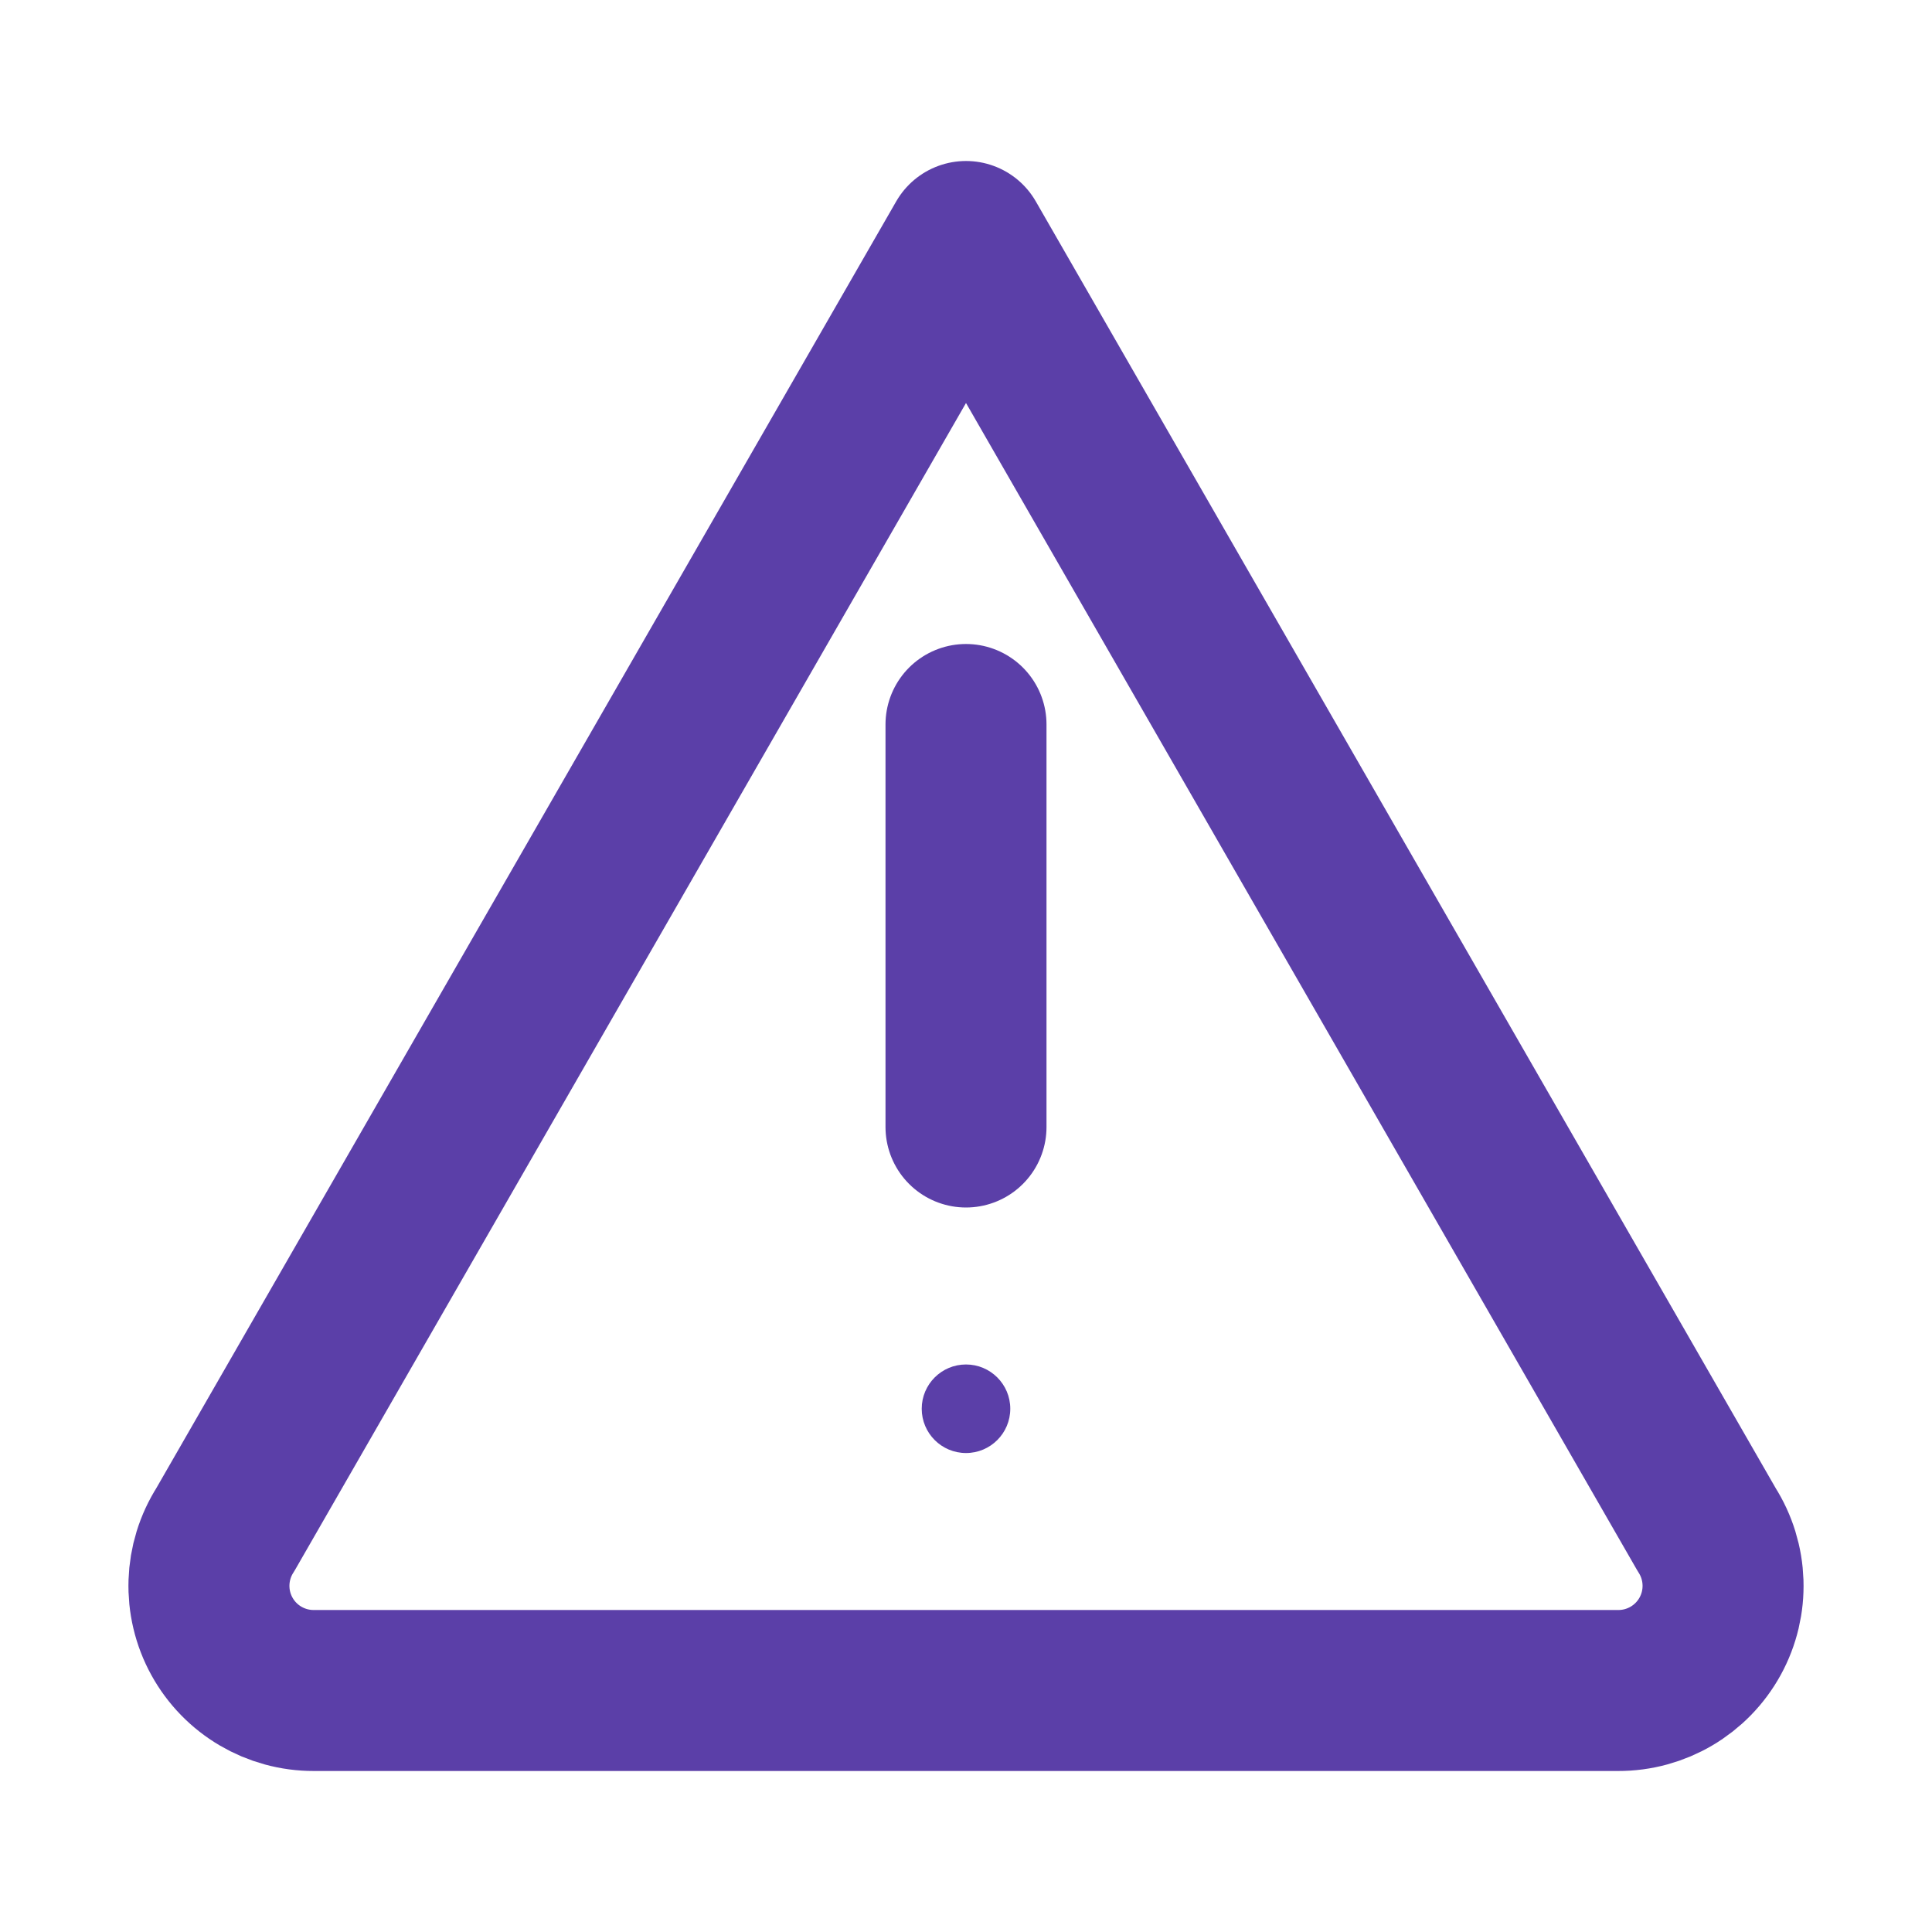
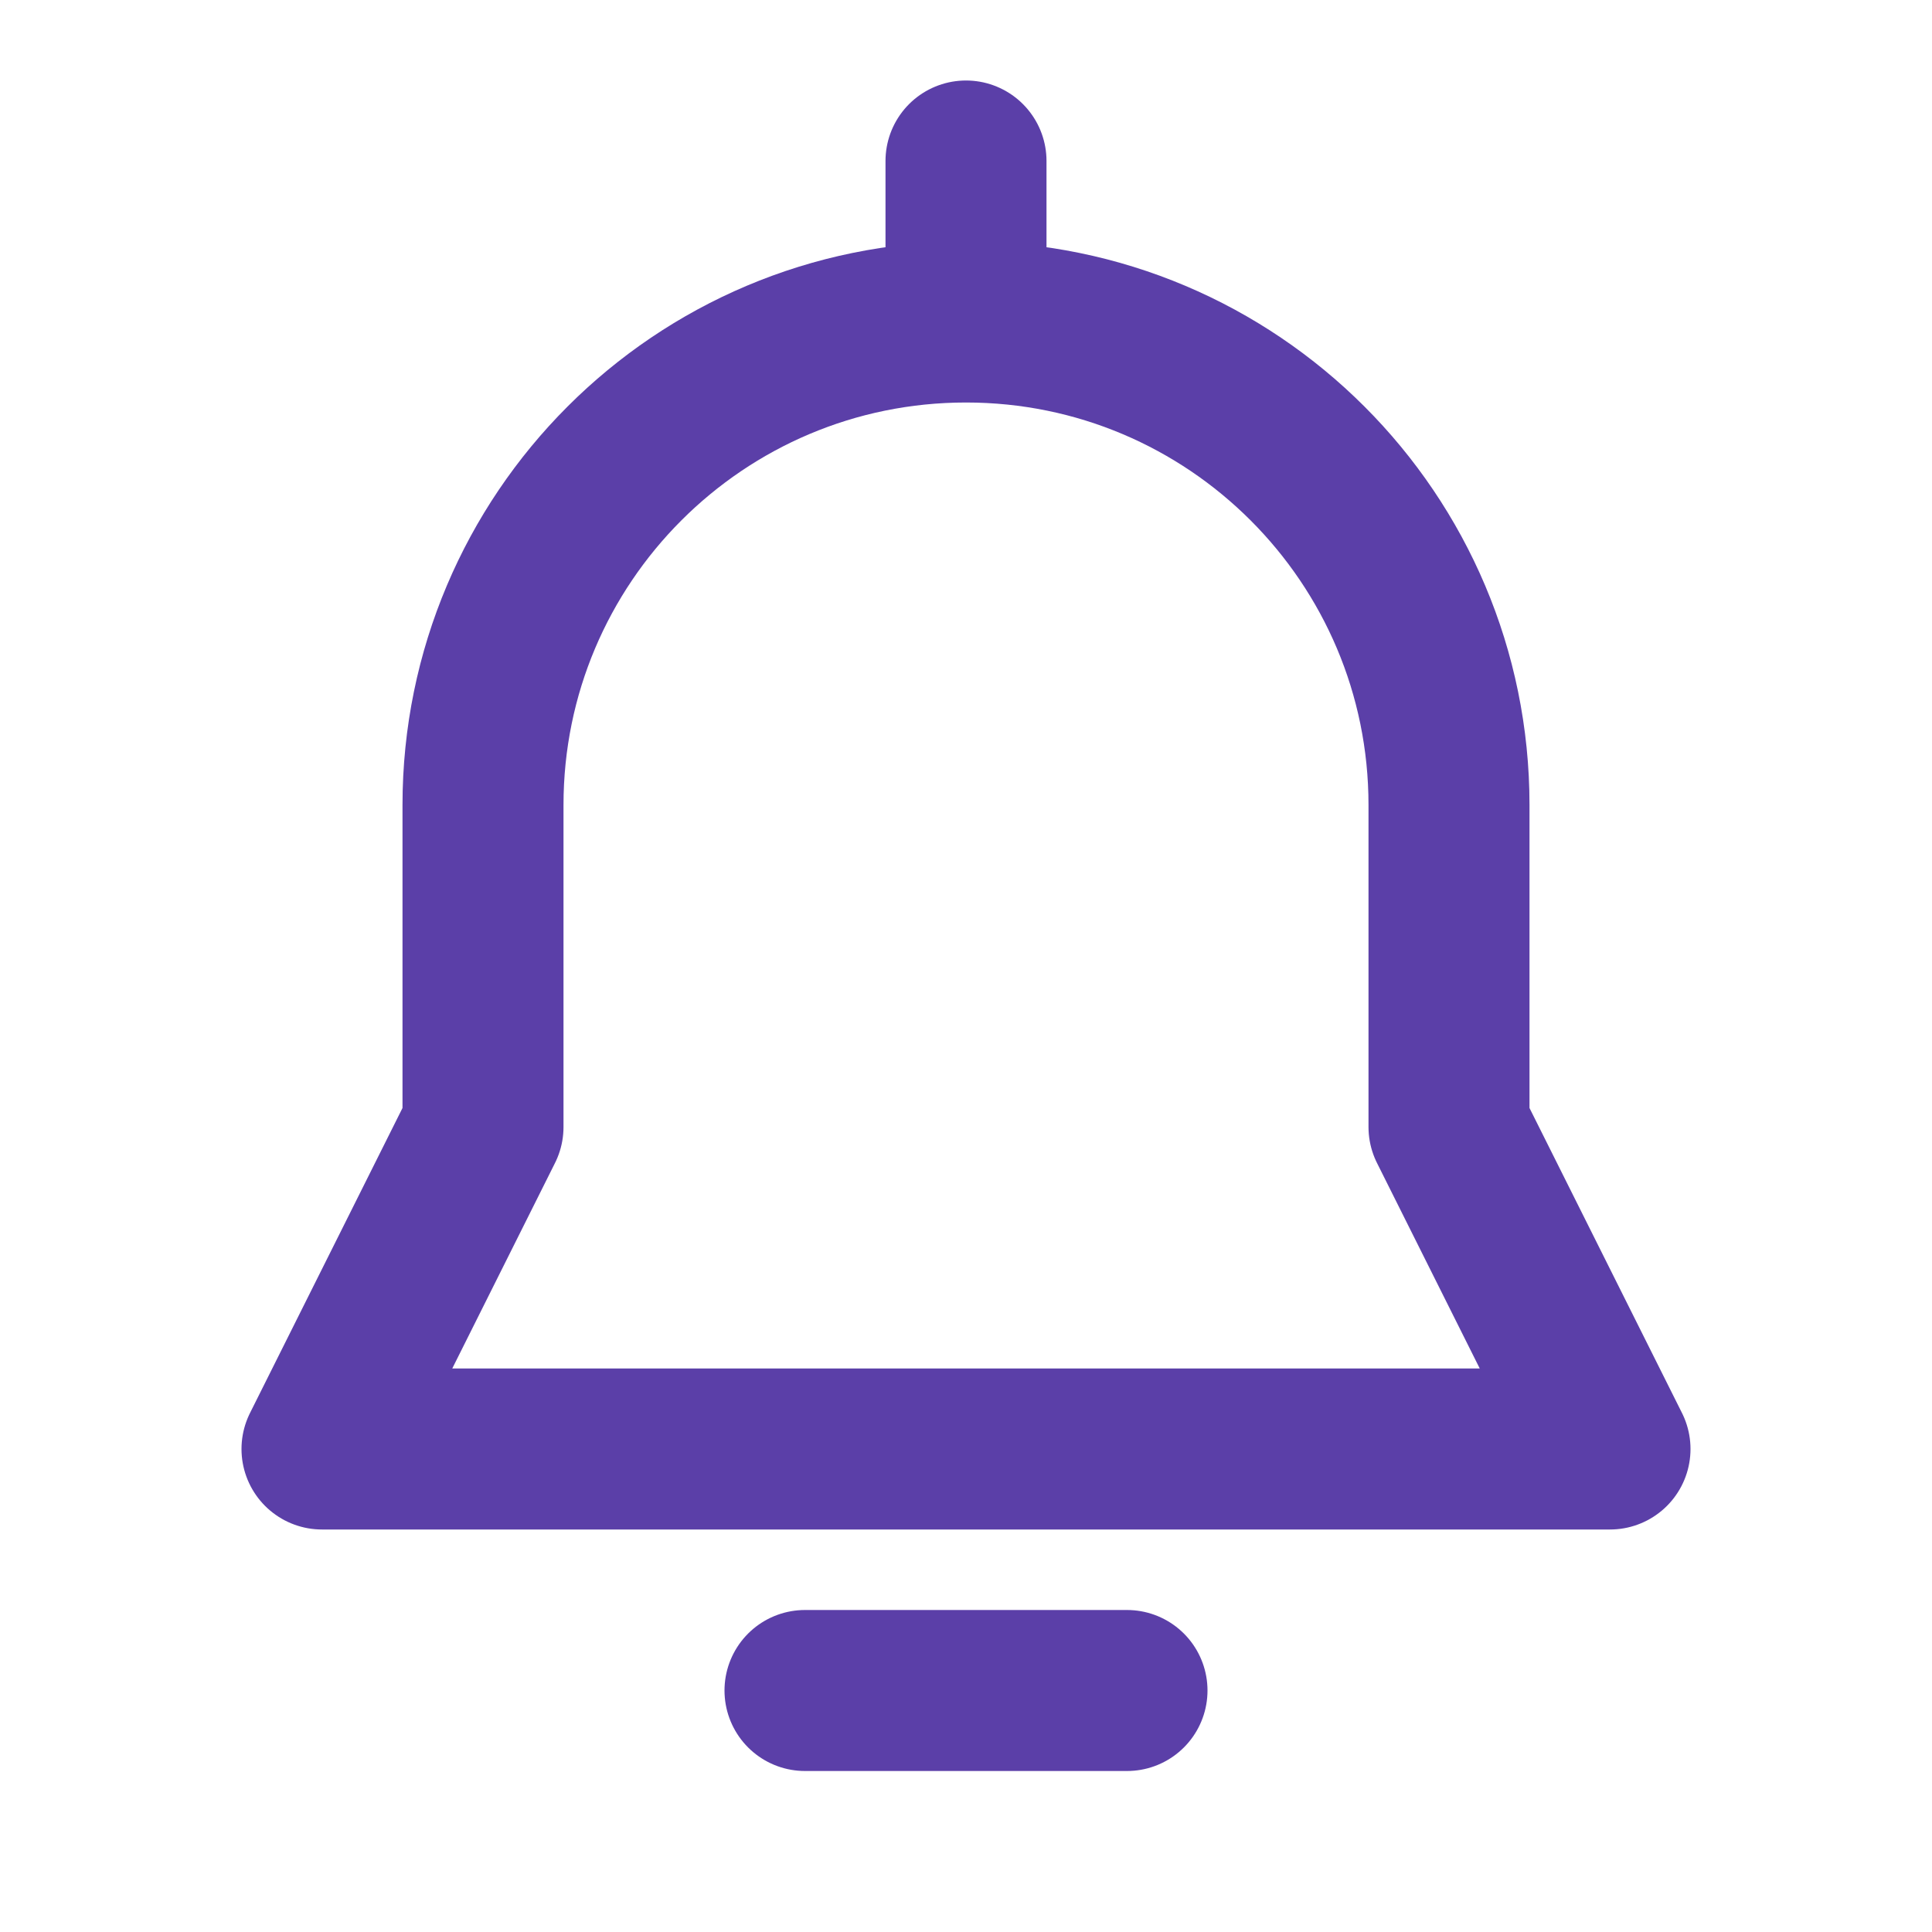
<svg xmlns="http://www.w3.org/2000/svg" viewBox="0 0 24 24" fill="none" stroke="#5B3FA8" stroke-width="2" stroke-linecap="round" stroke-linejoin="round">
-   <path d="M12 3 2.8 19a1.3 1.3 0 0 0 1.1 2h16.2a1.3 1.3 0 0 0 1.1-2L12 3ZM12 9v5" />
-   <circle cx="12" cy="17.5" r=".55" fill="#5B3FA8" stroke="none" />
+   <path d="M6 10a6 6 0 0 1 12 0v4l2 4H4l2-4v-4ZM10 21h4M12 2v2" />
</svg>
